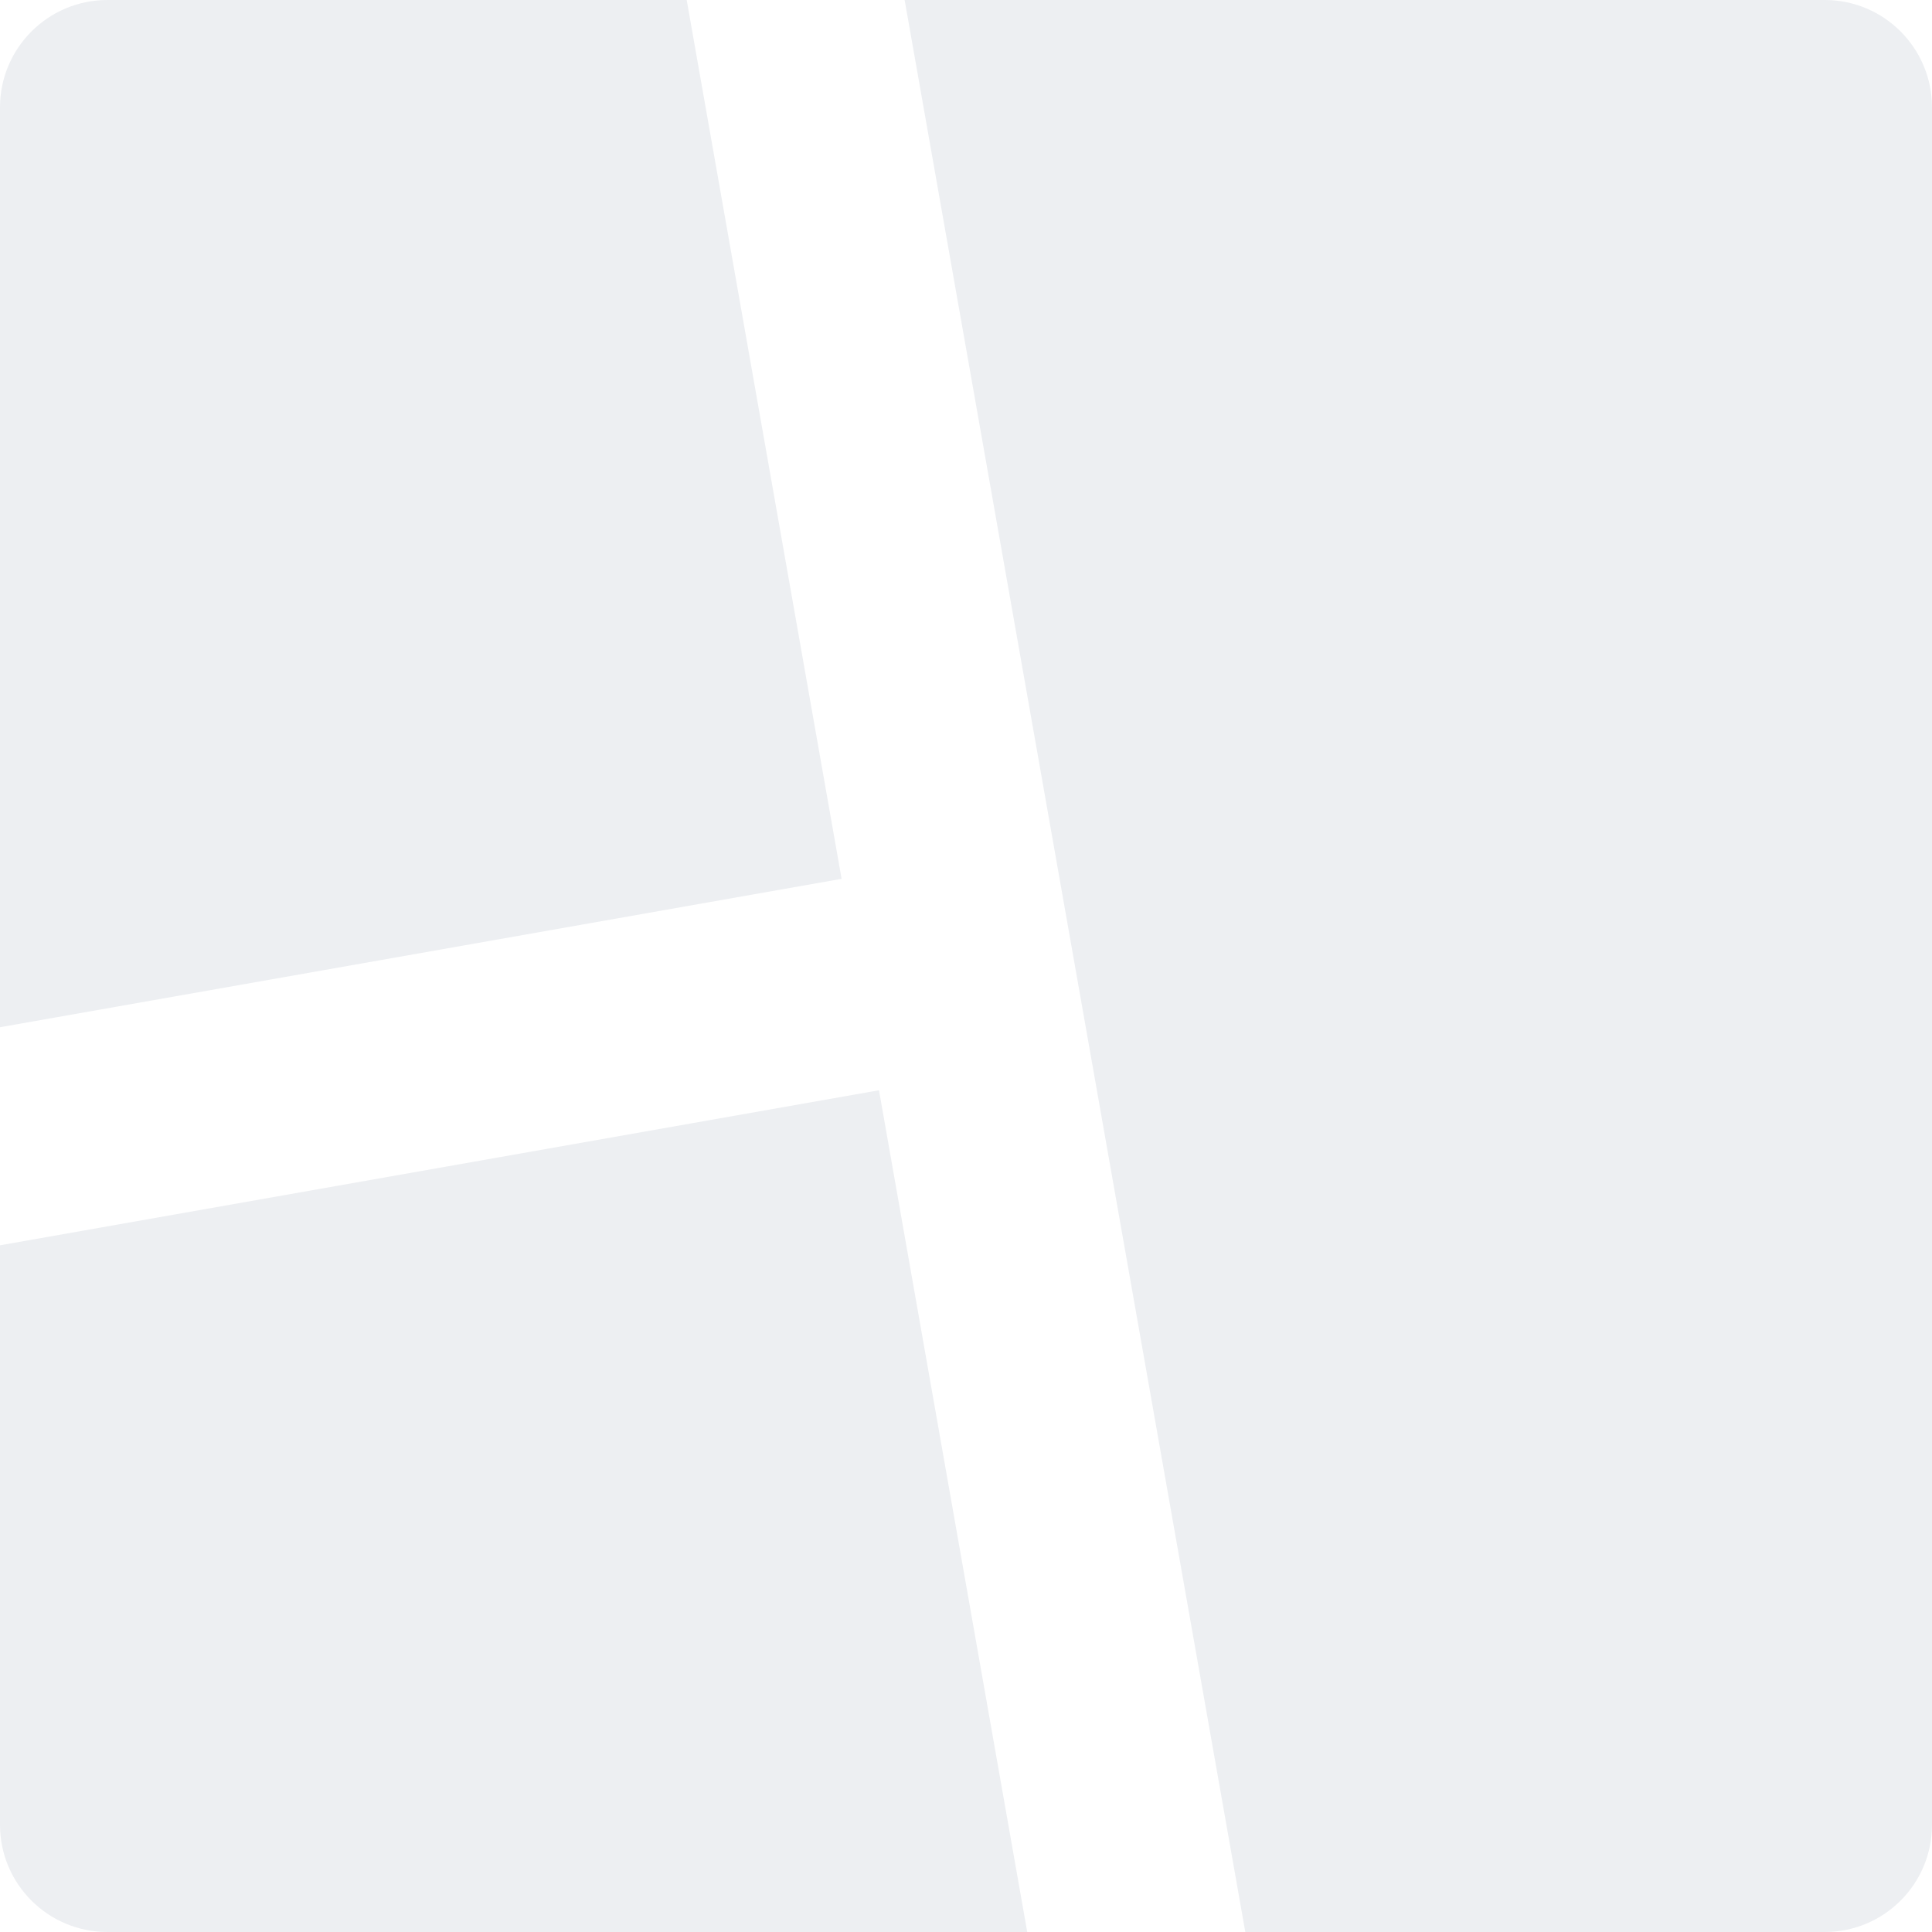
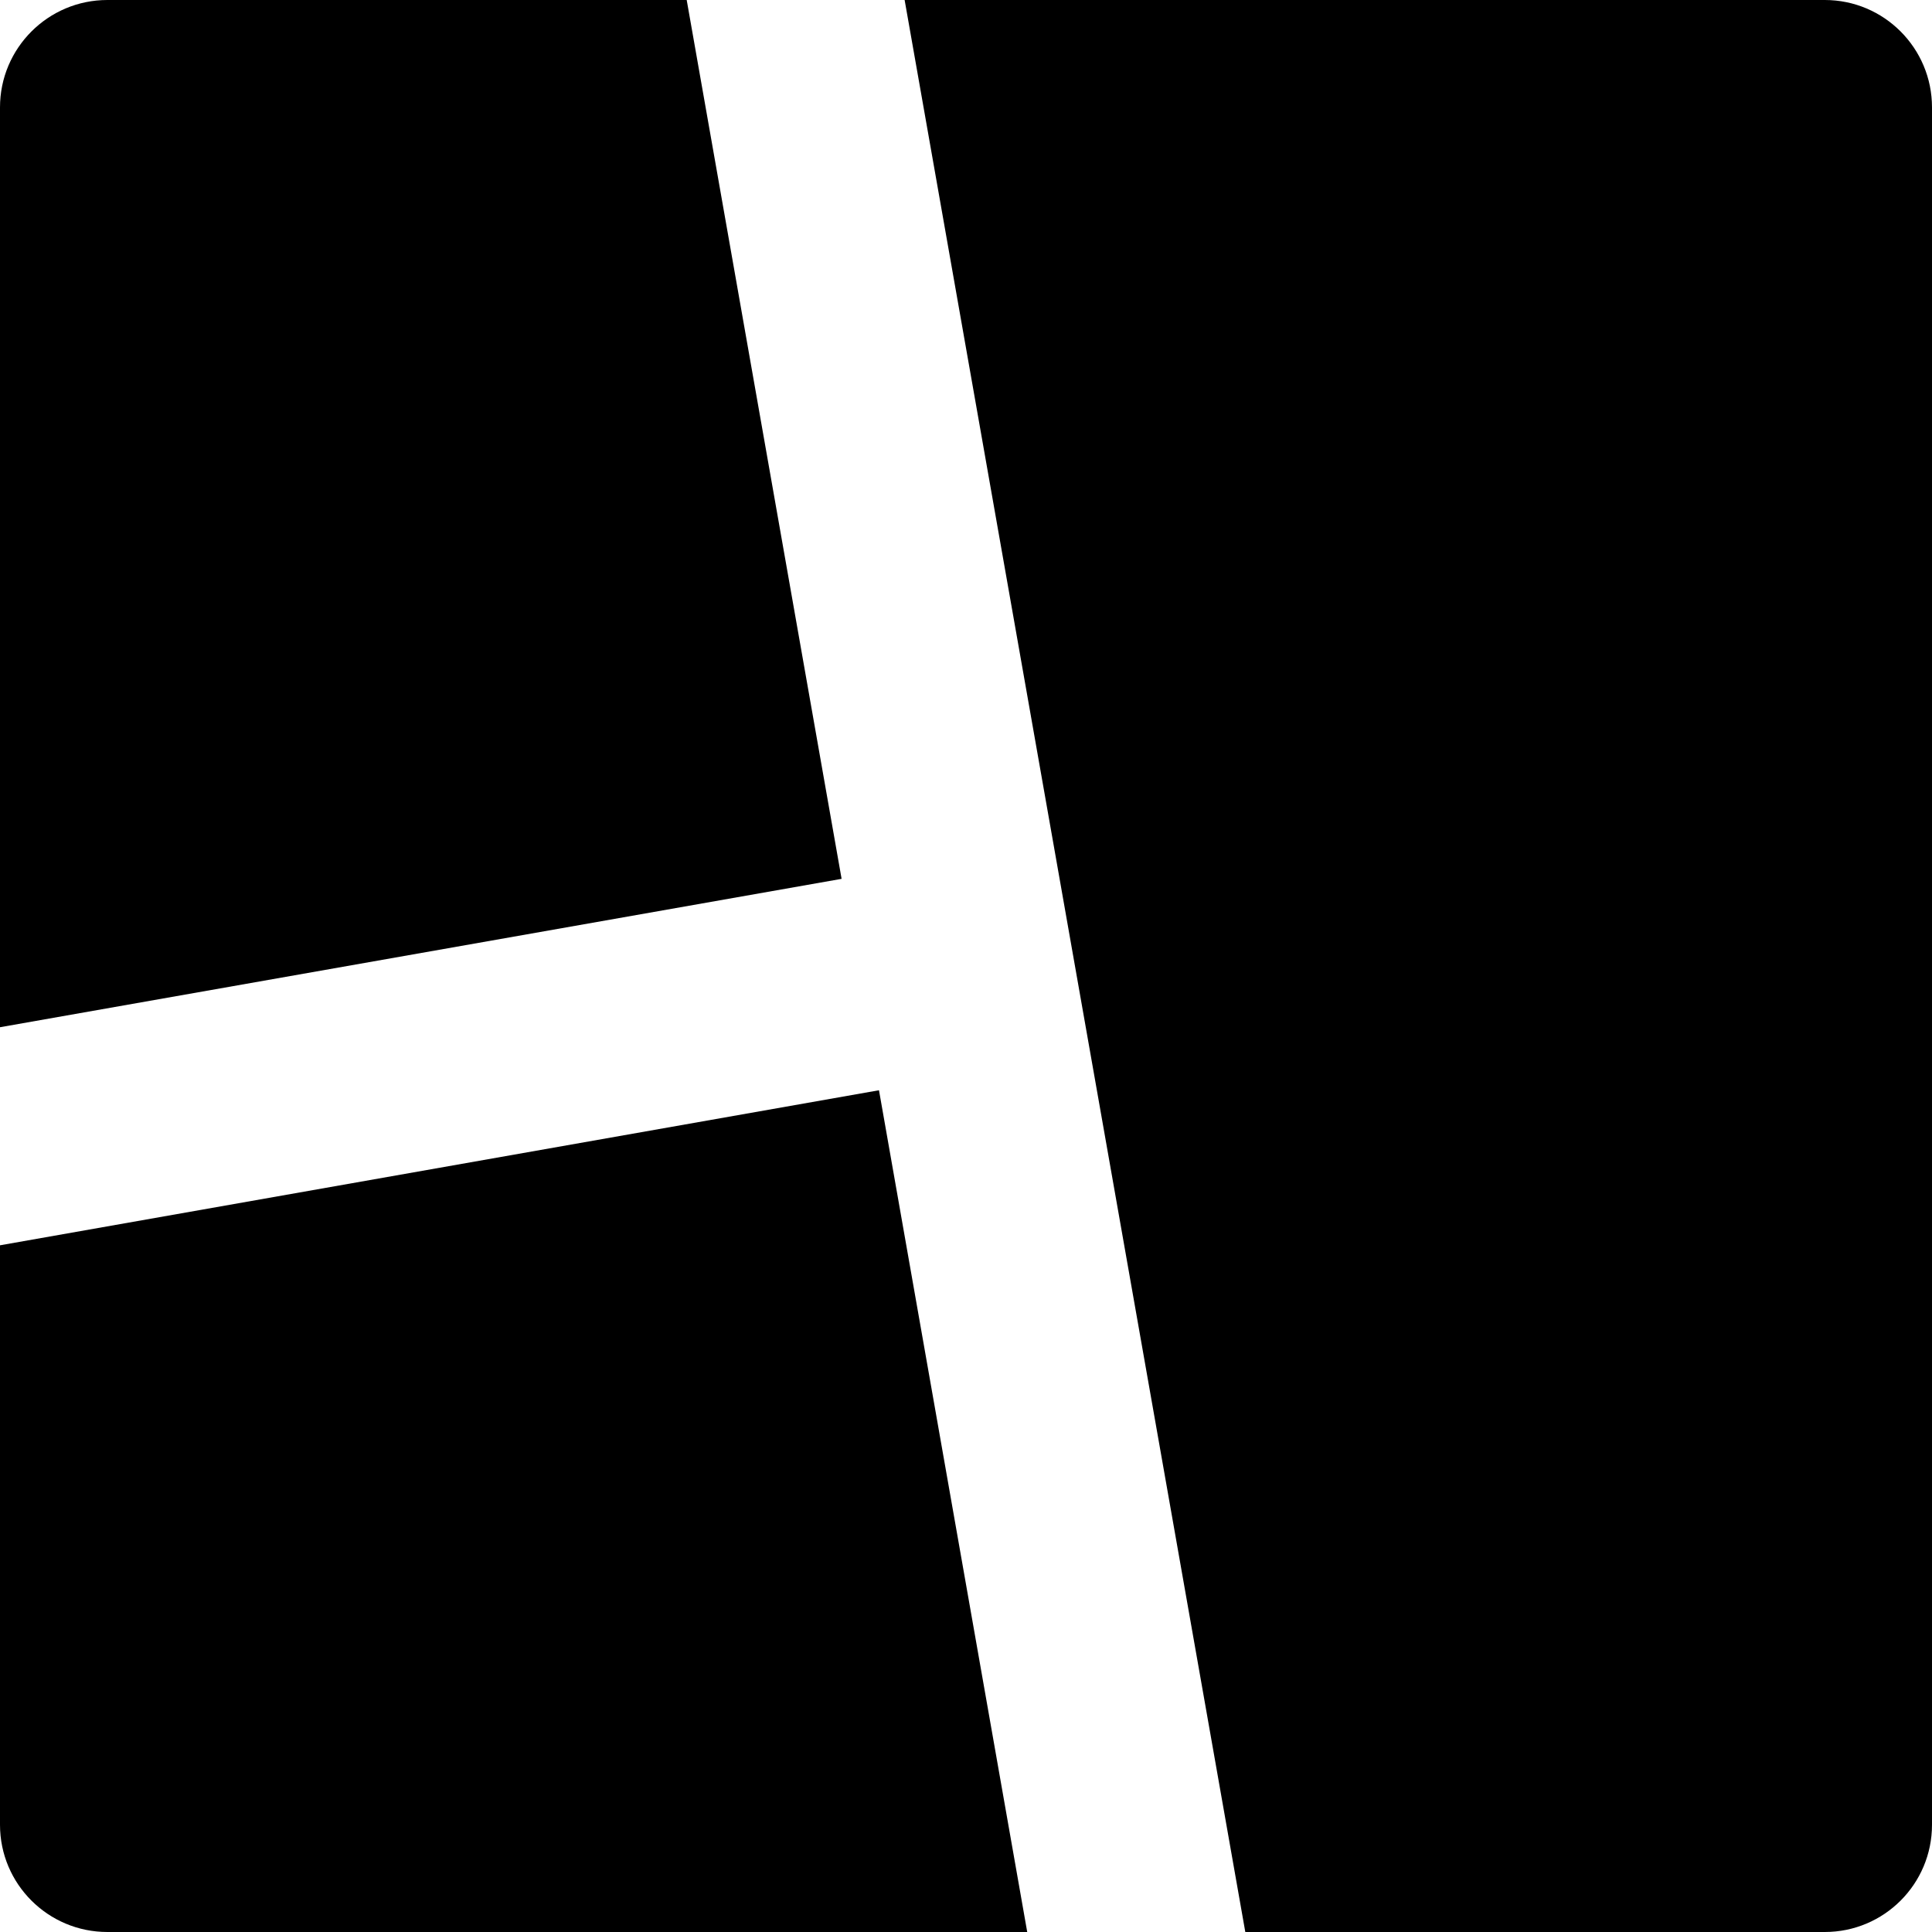
<svg xmlns="http://www.w3.org/2000/svg" fill="none" version="1.1" width="13.333" height="13.333" viewBox="0 0 13.333 13.333">
  <g>
-     <path d="M6.066,7.524L7.089,13.333L0.741,13.333C0.332,13.333,0,13.002,0,12.593L0,8.594L6.066,7.524ZM12.593,0C13.002,0,13.333,0.332,13.333,0.741L13.333,12.593C13.333,13.002,13.002,13.333,12.593,13.333L8.594,13.333L6.243,0L12.593,0ZM4.739,0L5.808,6.065L0,7.089L0,0.741C0,0.332,0.332,0,0.741,0L4.739,0Z" fill="#EDEFF2" fill-opacity="1" />
+     <path d="M6.066,7.524L7.089,13.333L0.741,13.333C0.332,13.333,0,13.002,0,12.593L0,8.594L6.066,7.524ZM12.593,0C13.002,0,13.333,0.332,13.333,0.741L13.333,12.593C13.333,13.002,13.002,13.333,12.593,13.333L8.594,13.333L6.243,0L12.593,0ZM4.739,0L5.808,6.065L0,7.089L0,0.741C0,0.332,0.332,0,0.741,0L4.739,0Z" fill="currentColor" fill-opacity="1" />
  </g>
</svg>
